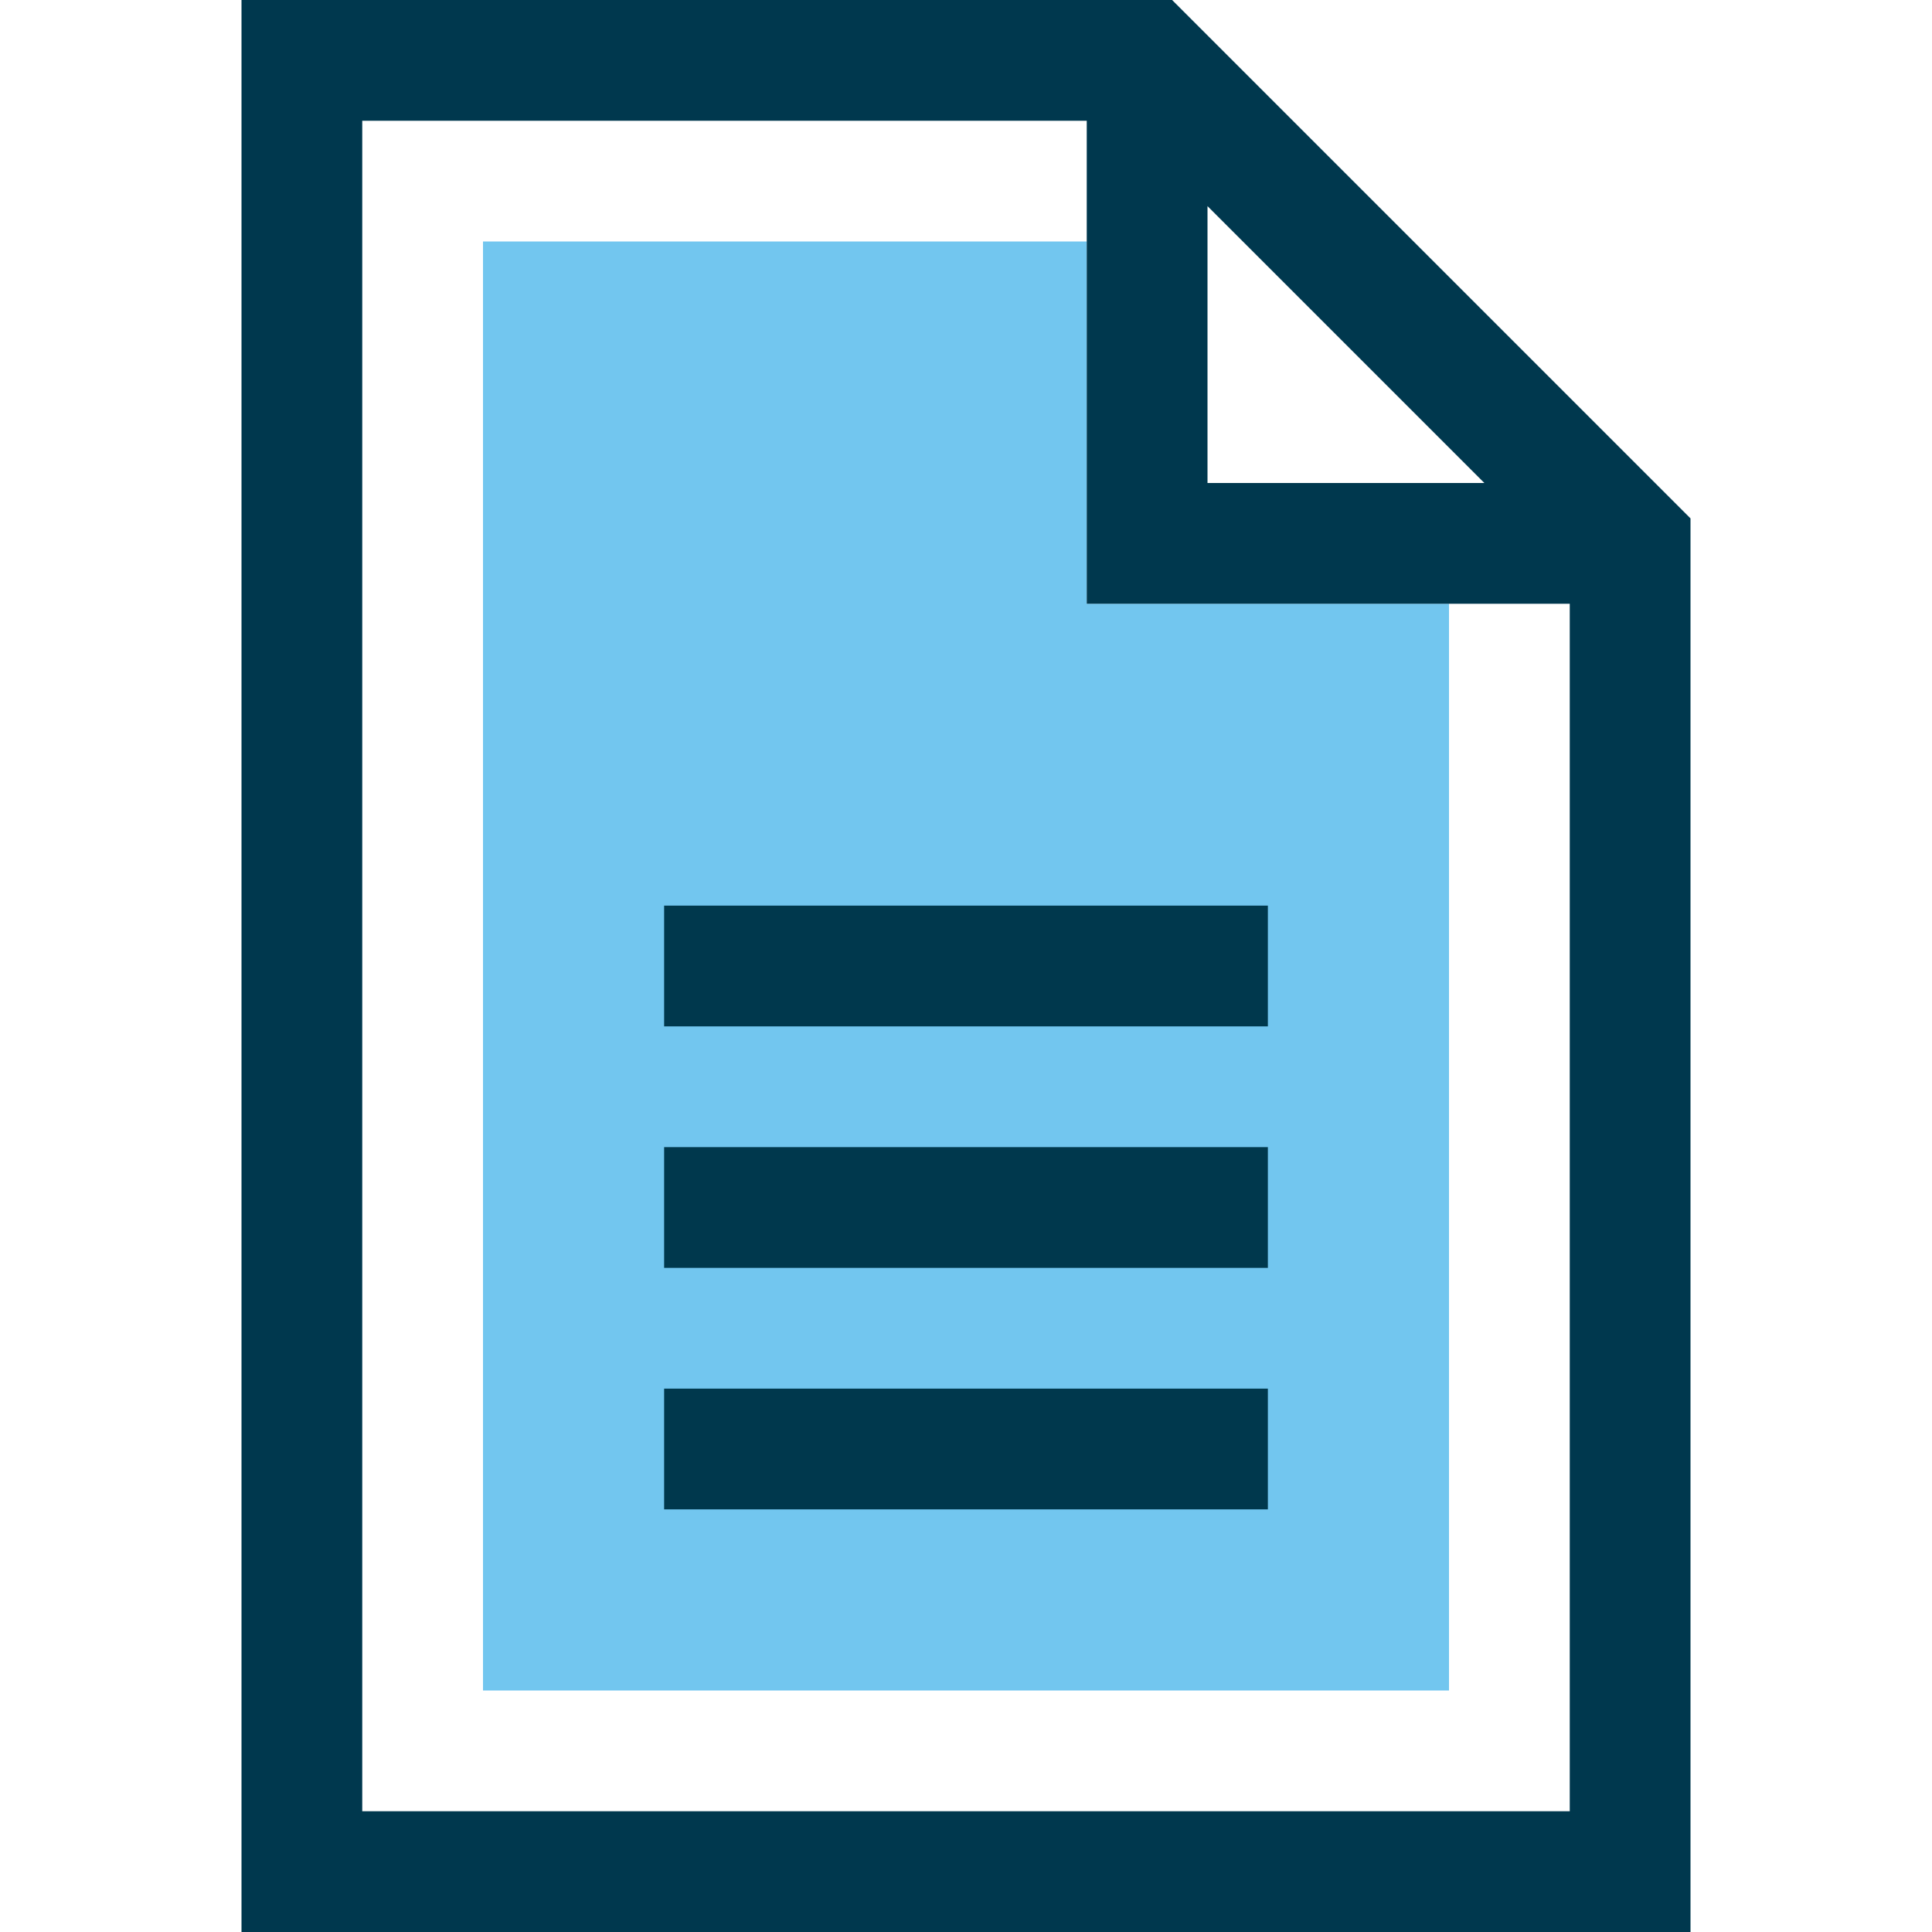
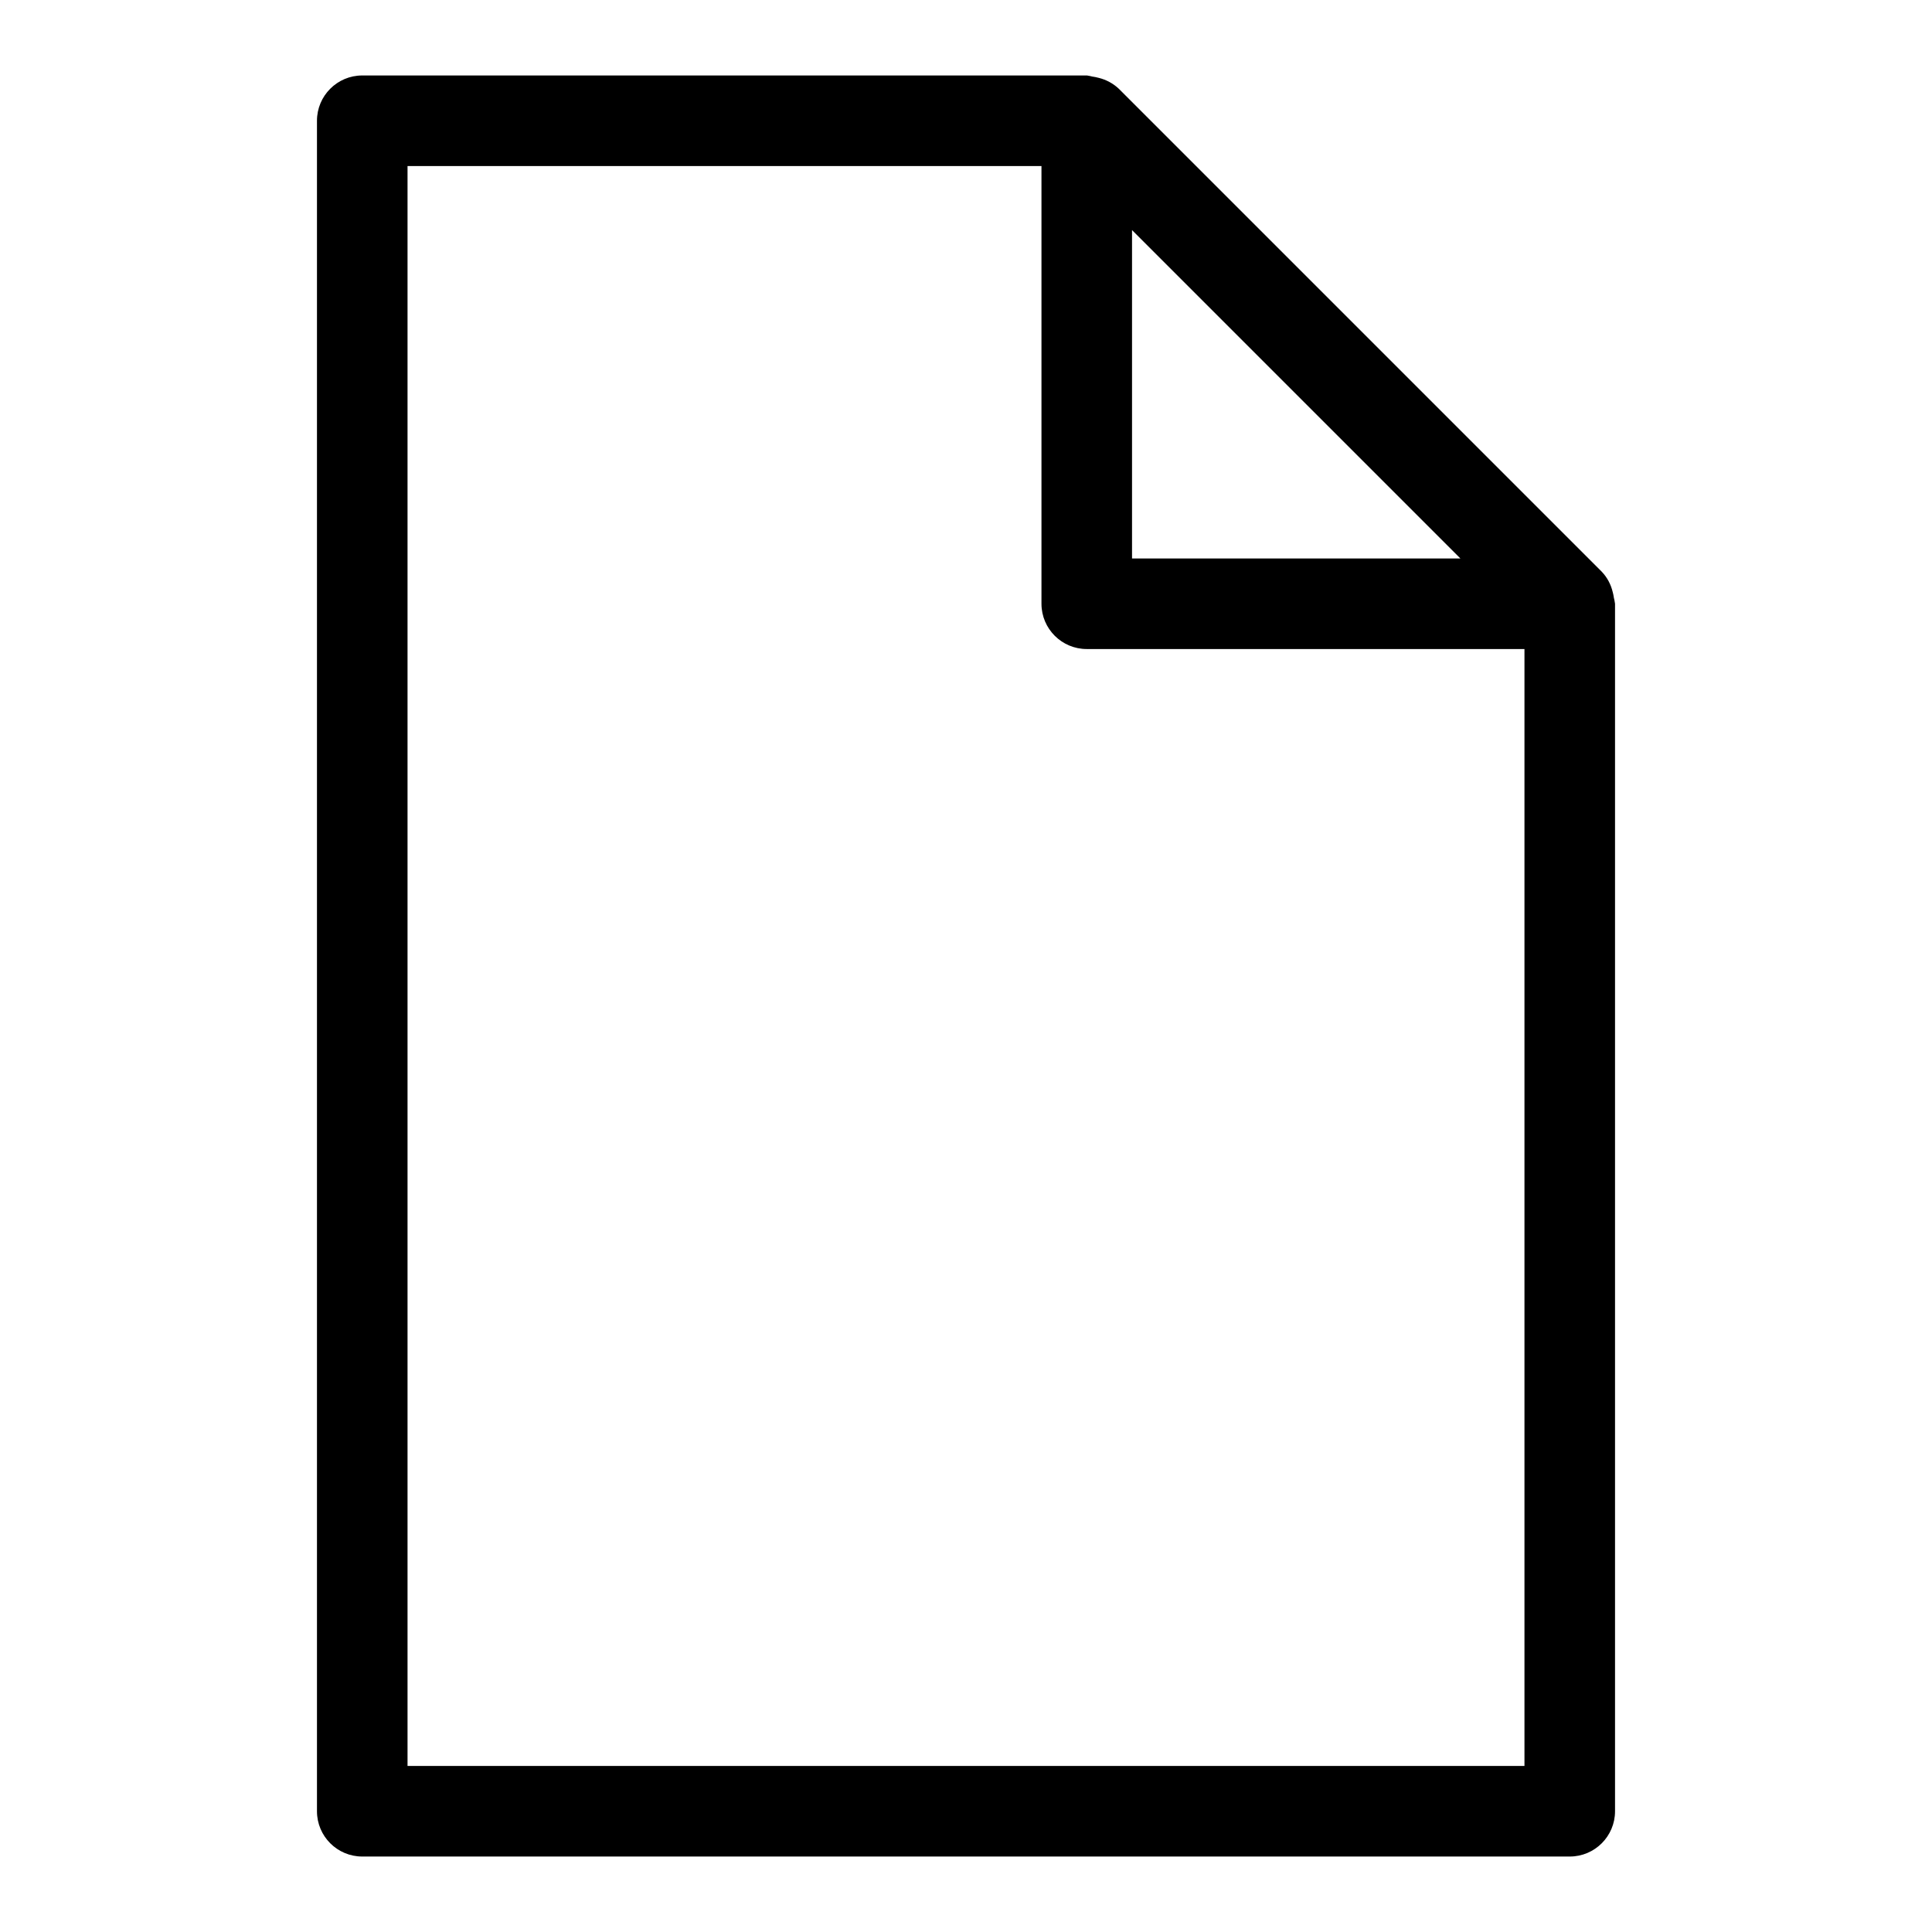
- <svg xmlns="http://www.w3.org/2000/svg" version="1.1" id="Layer_1" viewBox="0 0 512 512" xml:space="preserve">
-   <polygon style="fill:#72C6EF;" points="384,448 128,448 128,64 288,64 288,160 384,160 " />
-   <path style="fill:#00384E;" d="M310.624,0H64v512h384V137.376L310.624,0z M320,54.624L393.376,128H320V54.624z M96,480V32h192v128  h128v320H96z" />
-   <g>
-     <rect x="176" y="368" style="fill:#00384D;" width="160" height="32" />
-     <rect x="176" y="304" style="fill:#00384D;" width="160" height="32" />
-     <rect x="176" y="240" style="fill:#00384D;" width="160" height="32" />
-   </g>
+ <svg xmlns="http://www.w3.org/2000/svg" fill="#000000" width="800px" height="800px" viewBox="0 0 32 32" version="1.1">
+   <path d="M26.731 9.902c-0.005-0.035-0.011-0.066-0.019-0.095l0.001 0.005c-0.031-0.134-0.094-0.249-0.182-0.342l0 0-8-8c-0.092-0.087-0.207-0.15-0.335-0.181l-0.005-0.001c-0.027-0.008-0.059-0.014-0.092-0.019l-0.003-0c-0.026-0.007-0.059-0.014-0.092-0.019l-0.004-0h-12c-0.414 0-0.75 0.336-0.75 0.75v0 28c0 0.414 0.336 0.75 0.75 0.75h20c0.414-0 0.75-0.336 0.75-0.75v0-20c-0.005-0.038-0.012-0.071-0.020-0.103l0.001 0.005zM24.189 9.25h-5.439v-5.439zM6.75 29.25v-26.5h10.5v7.25c0 0.414 0.336 0.75 0.75 0.75h7.25v18.5z" />
</svg>
